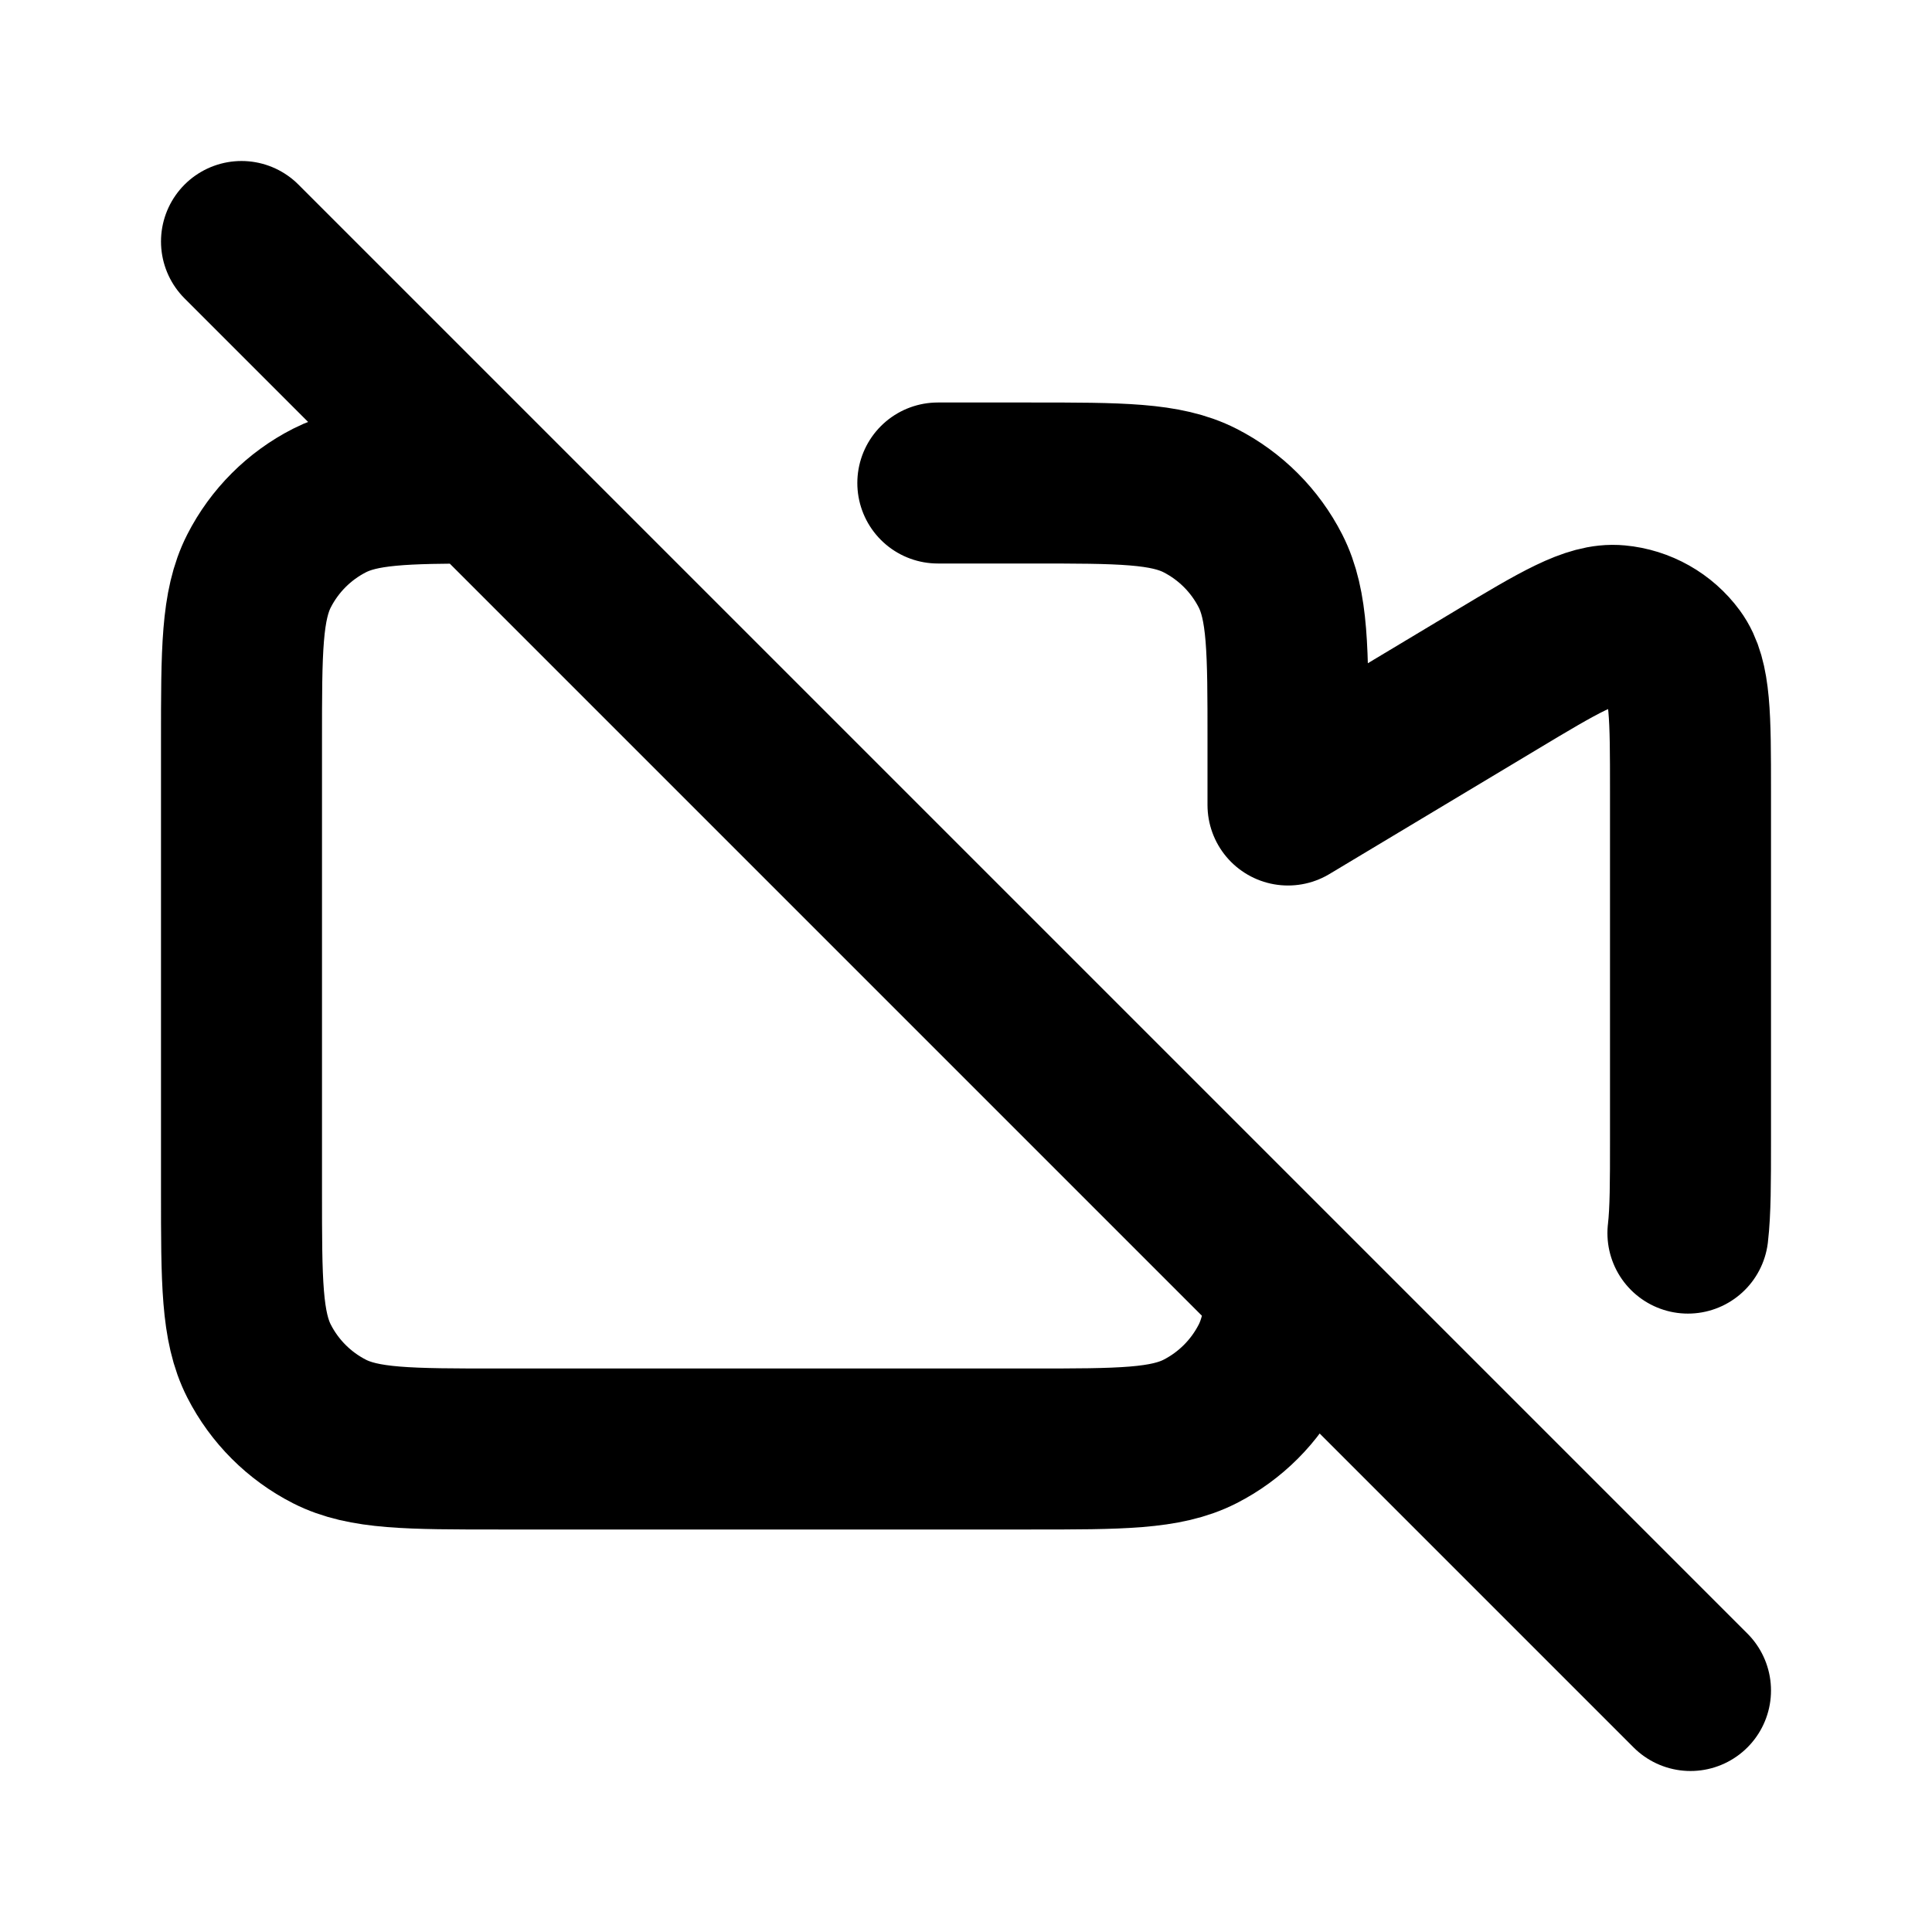
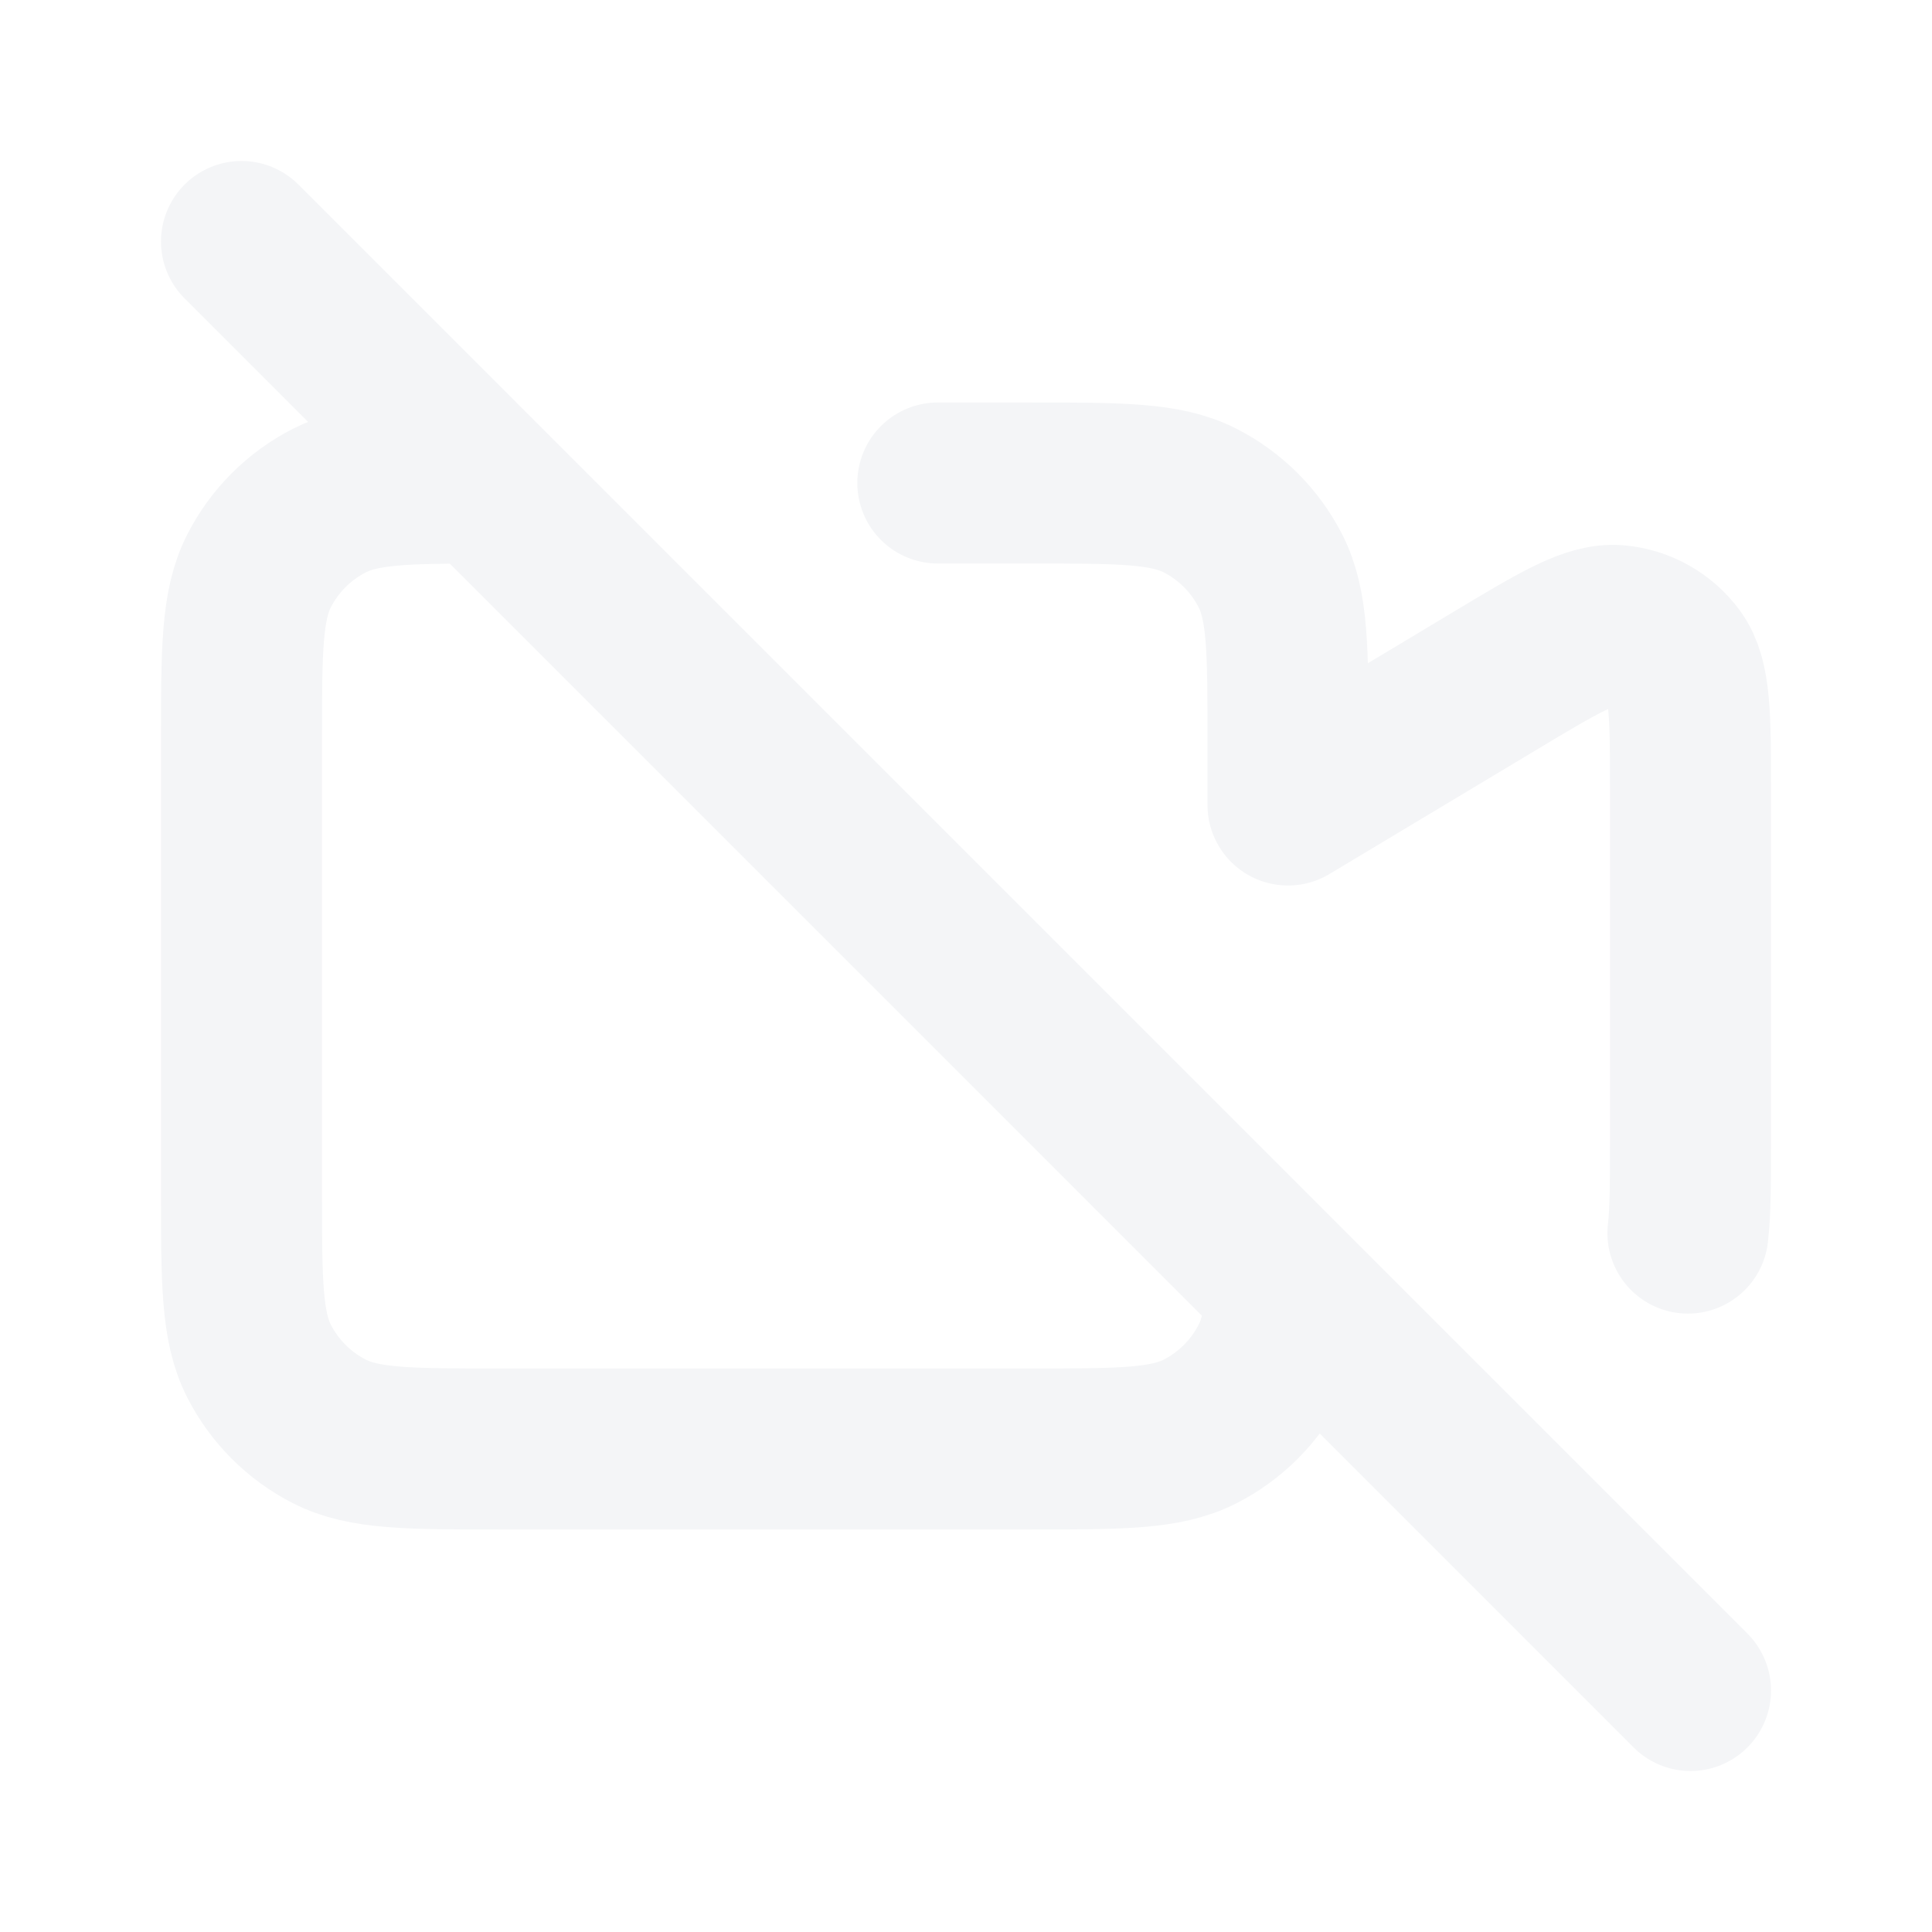
- <svg xmlns="http://www.w3.org/2000/svg" viewBox="0 0 24 24" fill="none">
-   <g id="SVGRepo_bgCarrier" stroke-width="0" />
-   <g id="SVGRepo_tracerCarrier" stroke-linecap="round" stroke-linejoin="round" />
-   <g id="SVGRepo_iconCarrier">
-     <path d="M11.65 6H12.8C13.92 6 14.48 6 14.908 6.218C15.284 6.41 15.59 6.716 15.782 7.092C16 7.52 16 8.08 16 9.2V10L18.577 8.454C19.37 7.978 19.767 7.74 20.093 7.771C20.377 7.797 20.637 7.944 20.806 8.174C21 8.438 21 8.901 21 9.826V14.174C21 14.679 21 15.046 20.968 15.318M3 3L6 6M21 21L15.982 15.982M6 6C5.012 6.001 4.494 6.013 4.092 6.218C3.716 6.41 3.41 6.716 3.218 7.092C3 7.52 3 8.08 3 9.2V14.8C3 15.92 3 16.48 3.218 16.908C3.41 17.284 3.716 17.59 4.092 17.782C4.52 18 5.08 18 6.2 18H12.8C13.92 18 14.48 18 14.908 17.782C15.284 17.59 15.59 17.284 15.782 16.908C15.905 16.667 15.959 16.384 15.982 15.982M6 6L15.982 15.982" stroke="#000000" stroke-width="2" stroke-linecap="round" stroke-linejoin="round" />
-   </g>
+ <svg xmlns="http://www.w3.org/2000/svg" width="24" height="24" viewBox="0 0 24 24" fill="none">
+   <path d="M11.65 6H12.8C13.92 6 14.48 6 14.908 6.218C15.284 6.41 15.59 6.716 15.782 7.092C16 7.52 16 8.08 16 9.2V10L18.577 8.454C19.37 7.978 19.767 7.74 20.093 7.771C20.377 7.797 20.637 7.944 20.806 8.174C21 8.438 21 8.901 21 9.826V14.174C21 14.679 21 15.046 20.968 15.318M3 3L6 6M6 6C5.012 6.001 4.494 6.013 4.092 6.218C3.716 6.41 3.41 6.716 3.218 7.092C3 7.52 3 8.08 3 9.2V14.8C3 15.92 3 16.48 3.218 16.908C3.41 17.284 3.716 17.59 4.092 17.782C4.52 18 5.08 18 6.2 18H12.8C13.92 18 14.48 18 14.908 17.782C15.284 17.59 15.59 17.284 15.782 16.908C15.905 16.667 15.959 16.384 15.982 15.982M6 6L15.982 15.982M21 21L15.982 15.982" stroke="#F4F5F7" stroke-width="2" stroke-linecap="round" stroke-linejoin="round" />
</svg>
